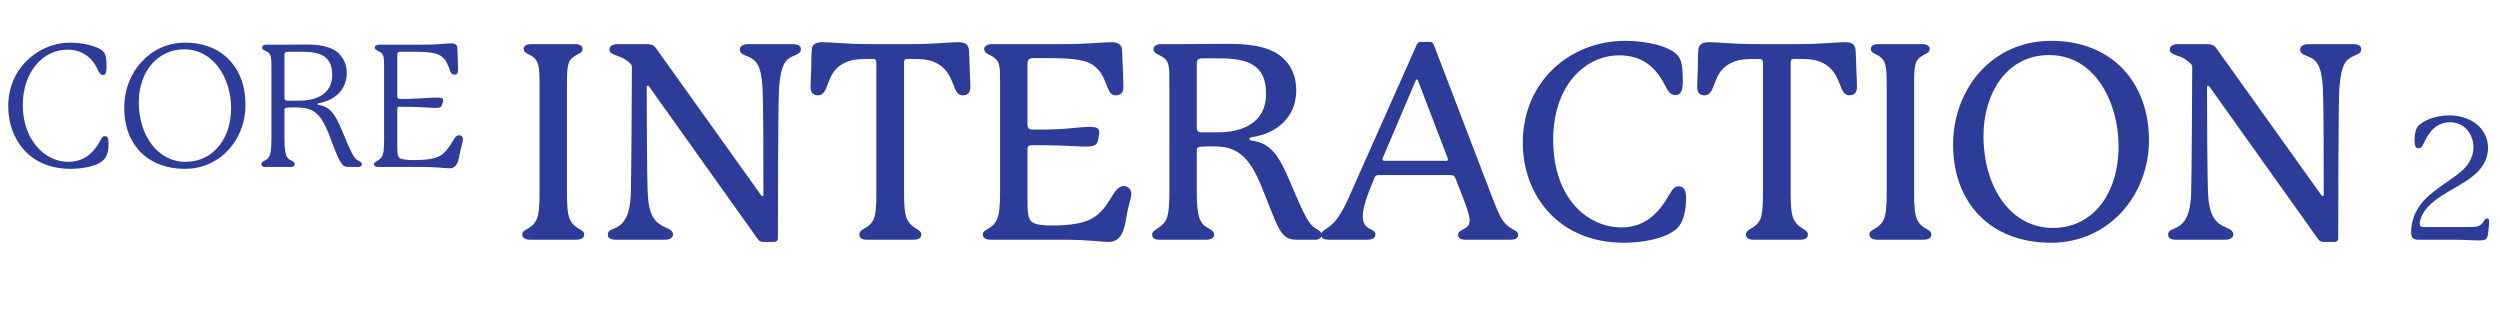
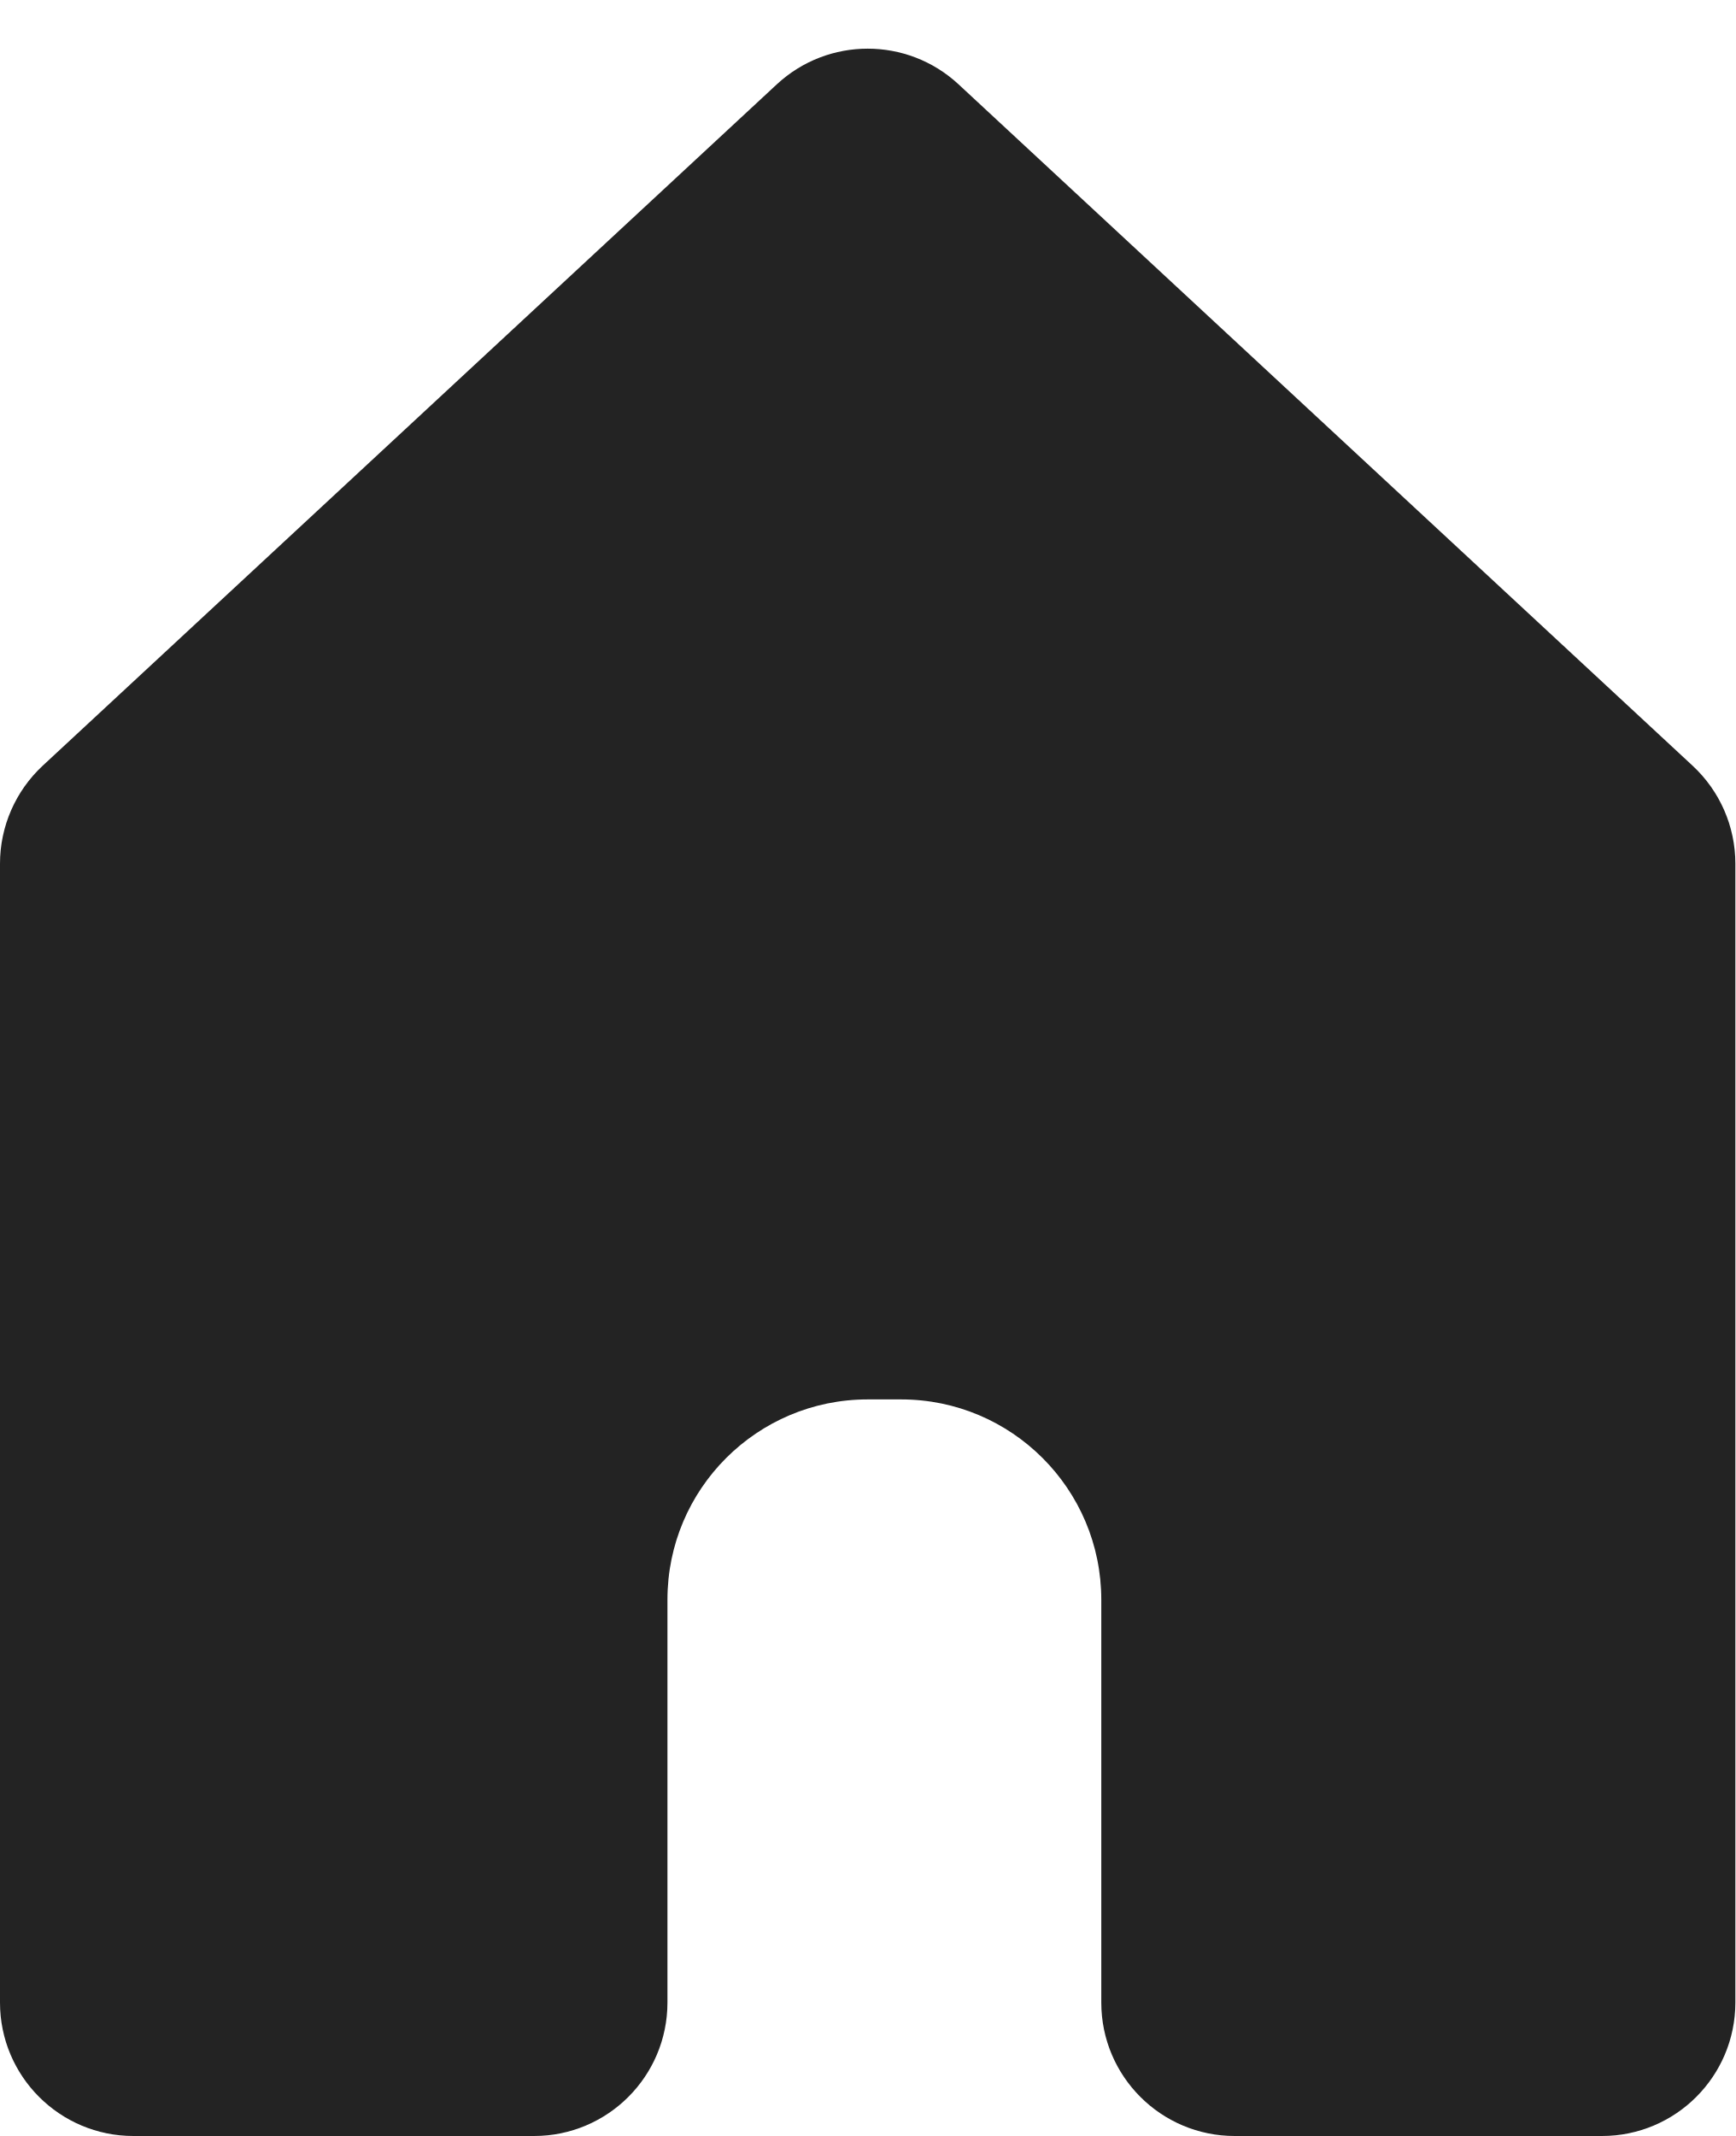
- <svg xmlns="http://www.w3.org/2000/svg" width="584" height="76" viewBox="0 0 584 76" fill="none">
-   <path d="M24.44 31.8C25.2 31.8 25.36 32.28 25.36 33.64C25.36 36.04 24.68 37.4 22.92 38.24C21.36 39 18.84 39.44 16.52 39.44C6.72 39.44 1.92 32.36 1.92 24.8C1.92 19.92 4.04 15.76 7.6 13C9.92 11.2 13 9.96 16.44 9.96C18.92 9.96 21.52 10.56 22.88 11.2C24.64 12 24.88 12.88 24.88 15.56C24.88 17.32 24.52 17.52 24.04 17.52C22.96 17.52 22.84 15.48 21.28 13.88C19.72 12.28 17.96 11.6 15.72 11.6C10 11.6 5.32 16.88 5.32 24.52C5.32 32.4 10.2 37.8 16 37.8C19.32 37.8 21.56 36 23.04 33.52C23.68 32.44 23.8 31.8 24.44 31.8ZM43.021 11.52C37.181 11.52 32.421 16.32 32.421 23.96C32.421 31.36 36.661 37.8 43.341 37.8C49.901 37.8 53.981 32.24 53.981 25.32C53.981 18.16 49.821 11.52 43.021 11.52ZM57.341 24.56C57.341 32.68 51.381 39.44 43.221 39.44C38.341 39.44 34.581 37.68 32.141 34.76C30.101 32.28 29.021 29.2 29.021 25C29.021 17.08 34.901 9.96 43.221 9.96C47.781 9.96 51.381 11.56 53.781 14.24C56.221 16.92 57.341 20.4 57.341 24.56ZM69.847 23.52C73.808 23.52 77.608 22.04 77.608 17.48C77.608 12.28 73.487 12.08 70.007 12.08C70.007 12.08 68.007 12.08 67.368 12.08C66.728 12.08 66.448 12.32 66.448 12.8V22.96C66.448 23.24 66.647 23.52 67.127 23.52C67.368 23.52 69.847 23.52 69.847 23.52ZM83.767 37.56C84.088 37.76 84.528 37.92 84.528 38.36C84.528 38.76 84.168 39 83.688 39H81.407C80.287 39 79.888 38.44 79.368 37.52C78.608 36.28 77.528 33.04 76.528 30.6C75.287 27.68 73.968 25.76 71.368 25.28C70.728 25.16 69.688 25.08 68.767 25.08C67.927 25.08 67.168 25.12 66.927 25.16C66.567 25.2 66.448 25.36 66.448 25.64C66.448 25.88 66.448 32.44 66.448 32.44C66.448 35.2 66.728 36.12 67.047 36.68C67.368 37.2 67.968 37.48 68.248 37.6C68.688 37.84 68.847 38.08 68.847 38.36C68.847 38.84 68.407 39 67.888 39H61.968C61.447 39 61.047 38.84 61.047 38.36C61.047 38.08 61.208 37.84 61.648 37.6C61.928 37.48 62.528 37.2 62.807 36.68C63.167 36.12 63.407 35.2 63.407 32.44V16.44C63.407 13.32 63.407 12.68 62.328 12.04C61.888 11.8 61.248 11.68 61.248 11.12C61.248 10.68 61.608 10.44 62.208 10.44H66.448C68.168 10.44 69.847 10.4 71.407 10.4C74.047 10.4 77.088 10.64 79.007 12.36C80.448 13.68 81.007 15.4 81.007 17.04C81.007 21.12 77.968 23.52 74.487 24.08C74.207 24.12 74.168 24.2 74.168 24.32C74.168 24.4 74.207 24.48 74.487 24.52C77.088 24.96 78.207 26.44 80.007 30.76C82.088 35.8 82.688 37.08 83.767 37.56ZM107.207 31.6C107.727 31.6 108.127 31.84 108.127 32.52C108.127 33 108.007 33.36 107.807 34.12C107.127 36.72 107.207 39.32 105.007 39.32C103.887 39.32 102.167 39 98.407 39H88.487C87.807 39 87.367 38.88 87.367 38.36C87.367 38 87.727 37.84 88.047 37.64C88.527 37.36 88.927 37 89.207 36.6C89.527 36.04 89.727 35.36 89.727 32.56V16.12C89.727 13.28 89.727 12.64 88.647 12.08C88.207 11.8 87.567 11.68 87.567 11.12C87.567 10.68 87.927 10.44 88.527 10.44H98.807C102.687 10.44 104.407 10.12 105.447 10.12C106.167 10.12 106.807 10.4 106.847 11.2C106.887 11.8 106.887 12.76 106.927 13.72C106.967 14.64 107.007 15.56 107.007 16.24C107.007 17.16 106.687 17.44 106.207 17.44C105.727 17.44 105.447 17.32 105.127 16.52C104.567 15.16 104.407 14.04 103.007 13.08C101.767 12.2 99.327 12.08 96.247 12.08H93.567C93.007 12.08 92.807 12.32 92.807 12.8C92.807 13.28 92.807 22.32 92.807 22.32C92.807 22.92 92.967 23.12 93.647 23.12C94.527 23.12 95.807 23.12 97.767 23C99.367 22.92 100.647 22.8 102.087 22.8C102.767 22.8 103.527 22.8 103.527 23.4C103.527 23.72 103.407 23.92 103.367 24.12C103.167 25.12 102.767 25.2 101.767 25.2C100.487 25.2 99.087 25.04 97.367 25C95.847 24.96 94.087 24.92 93.287 24.92C92.927 24.92 92.807 25.12 92.807 25.44V33.96C92.807 35.76 92.847 36.56 93.367 36.92C93.887 37.28 95.287 37.4 96.727 37.4C97.887 37.4 99.087 37.32 99.807 37.24C103.247 36.8 104.087 35.72 105.967 32.64C106.367 31.96 106.647 31.6 107.207 31.6Z" fill="#2E3C99" />
-   <path d="M565 29.32C566.04 28.28 568.68 26.96 572.16 26.96C577.24 26.96 581.2 30 581.2 34.56C581.2 36.52 580.4 38.6 578.6 40.32C575.2 43.6 569.52 45.24 566.6 49C565.48 50.44 565.24 51.84 565.24 52.2C565.24 52.76 565.48 53.04 566.04 53.04H576.48C577.44 53.04 578.28 53 578.84 52.84C579.56 52.64 579.96 52.12 580.28 51.52C580.52 51.08 580.72 51.04 580.96 51.04C581.36 51.04 581.48 51.32 581.48 51.76C581.48 52.08 581.4 52.88 581.32 53.64C581.08 55.88 581.04 56.16 579 56.16C577.56 56.16 575.36 56 573.28 56H564.96C563.48 56 563.24 55.36 563.24 54.08C563.24 52.56 563.72 48.88 567.32 45.76C570.24 43.2 572.84 41.88 575.12 39.88C577 38.24 577.8 36.2 577.8 34.4C577.8 31.6 575.92 28.56 572.32 28.56C570.68 28.56 569.36 29.2 568.36 30.16C567.32 31.16 566.64 32.52 566.04 33.76C565.72 34.44 565.4 34.64 564.96 34.64C564.08 34.64 564.04 33.52 564.04 32.56C564.04 31.4 564.28 30 565 29.32Z" fill="#2E3C99" />
-   <path d="M132.44 44.992C132.44 47.872 132.568 49.92 133.08 51.136C134.168 53.696 136.472 53.376 136.472 54.784C136.472 55.68 135.64 56 134.488 56H123.992C122.84 56 122.008 55.68 122.008 54.784C122.008 53.376 124.248 53.76 125.4 51.136C125.912 49.984 126.04 47.744 126.04 44.992V20.096C126.04 15.488 125.848 14.208 124.376 13.184C123.352 12.48 122.328 12.416 122.328 11.392C122.328 10.752 122.968 10.304 124.12 10.304H134.36C135.448 10.304 136.088 10.752 136.088 11.392C136.088 12.416 135.128 12.48 134.104 13.184C132.568 14.208 132.44 15.488 132.44 20.096V44.992ZM185.052 10.304C186.46 10.304 187.1 10.688 187.1 11.52C187.1 12.48 186.076 12.736 185.244 13.12C183.58 13.888 182.364 14.912 181.98 20.736C181.724 25.024 181.724 53.504 181.724 55.68C181.724 56.128 181.468 56.512 180.828 56.512H178.268C177.692 56.512 177.372 56.32 176.988 55.808L151.772 20.416C151.58 20.16 151.516 20.032 151.324 20.032C151.196 20.032 151.068 20.16 151.068 20.352C151.068 25.792 151.132 42.24 151.324 45.376C151.58 50.688 153.244 52.224 155.612 53.184C156.572 53.568 157.212 54.016 157.212 54.784C157.212 55.552 156.444 56 155.356 56H143.9C142.428 56 141.98 55.488 141.98 54.784C141.98 52.48 147.036 54.976 147.356 45.376C147.484 42.24 147.612 17.216 147.612 15.744C147.612 15.232 147.42 15.04 147.228 14.848C146.716 14.336 146.14 13.888 145.372 13.504C144.092 12.864 142.364 12.736 142.364 11.584C142.364 10.624 143.324 10.304 144.348 10.304H151.068C152.092 10.304 152.732 10.56 153.244 11.264L177.628 45.376C177.884 45.696 177.948 45.824 178.076 45.824C178.268 45.824 178.332 45.696 178.332 45.504C178.332 38.464 178.332 24.768 178.14 20.736C177.884 15.36 176.668 14.016 174.812 13.248C173.916 12.864 172.828 12.608 172.828 11.584C172.828 10.752 173.596 10.304 174.94 10.304H185.052ZM226.351 11.712C226.479 13.376 226.479 14.976 226.543 16.576C226.607 17.792 226.671 19.072 226.671 20.352C226.671 21.376 226.287 22.272 224.879 22.272C222.255 22.272 223.343 17.088 218.735 14.72C216.815 13.76 215.023 13.76 212.015 13.76C211.311 13.76 211.183 14.08 211.183 14.592C211.183 14.912 211.183 44.864 211.183 44.864C211.183 47.872 211.311 49.984 211.887 51.2C213.039 53.568 215.215 53.44 215.215 54.784C215.215 55.68 214.383 56 213.423 56H202.479C201.519 56 200.751 55.68 200.751 54.784C200.751 53.248 203.055 53.632 204.143 51.072C204.591 49.984 204.719 47.872 204.719 44.864C204.719 44.864 204.719 14.912 204.719 14.592C204.719 14.144 204.591 13.76 203.887 13.76C200.111 13.76 198.639 13.888 196.655 15.04C192.815 17.28 193.711 22.272 191.087 22.272C189.999 22.272 189.359 21.696 189.359 20.352C189.359 18.88 189.423 17.728 189.487 16.576C189.551 15.296 189.487 13.504 189.615 11.712C189.679 10.432 190.383 9.856 192.303 9.856C194.223 9.856 197.615 10.304 203.247 10.304H212.719C218.415 10.304 221.807 9.856 223.727 9.856C225.263 9.856 226.223 10.176 226.351 11.712ZM262.484 43.456C263.444 43.456 264.276 44.16 264.276 45.248C264.276 45.888 264.02 46.848 263.764 47.744C262.74 51.008 263.188 56.512 258.964 56.512C257.236 56.512 254.42 56 248.212 56H231.572C230.42 56 229.588 55.68 229.588 54.784C229.588 53.376 231.828 53.76 232.916 51.2C233.428 50.048 233.62 47.936 233.62 44.992V19.264C233.62 15.36 233.556 14.208 231.828 13.184C230.996 12.672 229.908 12.48 229.908 11.456C229.908 10.816 230.548 10.304 231.636 10.304H248.276C254.292 10.304 257.684 9.856 259.54 9.856C260.756 9.856 262.036 10.112 262.1 11.648C262.228 13.568 262.42 18.56 262.42 20.416C262.42 21.568 261.908 22.272 260.564 22.272C259.86 22.272 259.284 21.888 258.708 20.416C257.94 18.56 257.428 16.576 255.188 15.104C253.012 13.696 249.108 13.568 243.924 13.568H241.428C240.34 13.568 240.02 14.016 240.02 14.912V28.864C240.02 30.016 240.34 30.272 241.492 30.272C243.028 30.272 245.204 30.272 247.764 30.144C250.132 30.016 252.82 29.632 254.484 29.632C255.764 29.632 256.788 29.76 256.788 30.912C256.788 31.424 256.66 31.744 256.596 32.256C256.404 33.92 255.7 34.24 253.46 34.24C251.86 34.24 249.748 34.048 247.38 33.984C245.396 33.92 242.58 33.92 240.852 33.92C240.276 33.92 240.02 34.24 240.02 34.752V45.888C240.02 49.6 240.084 51.072 241.044 51.84C241.876 52.48 243.54 52.672 245.716 52.672C250.068 52.672 253.204 52.16 255.252 50.944C259.412 48.512 259.924 43.52 262.484 43.456ZM284.496 30.912C290 30.912 295.76 28.864 295.76 21.888C295.76 14.976 291.28 13.632 284.752 13.632C284.752 13.632 281.808 13.632 280.848 13.632C279.952 13.632 279.568 13.952 279.568 14.72V30.016C279.568 30.528 279.888 30.912 280.592 30.912C280.912 30.912 284.496 30.912 284.496 30.912ZM307.28 53.312C307.92 53.76 308.752 54.016 308.752 54.848C308.752 55.68 307.984 56 307.152 56H302.864C300.816 56 299.92 55.232 298.96 53.696C297.808 51.84 296.208 47.168 294.48 43.072C292.432 38.208 290.256 35.264 286.288 34.432C285.456 34.24 284.048 34.176 282.832 34.176C281.744 34.176 280.72 34.24 280.272 34.304C279.76 34.368 279.568 34.624 279.568 35.136C279.568 35.392 279.568 44.8 279.568 44.8C279.568 49.28 280.016 50.688 280.464 51.584C281.488 53.632 283.6 53.312 283.6 54.784C283.6 55.68 282.768 56 281.808 56H270.864C269.904 56 269.136 55.68 269.136 54.784C269.136 53.632 271.184 53.376 272.272 51.584C272.784 50.688 273.168 49.28 273.168 44.8V19.648C273.168 15.424 273.168 14.208 271.376 13.184C270.544 12.672 269.456 12.48 269.456 11.456C269.456 10.816 270.096 10.304 271.184 10.304H276.88C280.016 10.304 283.664 10.24 286.736 10.24C291.216 10.24 296.272 10.624 299.408 13.312C301.968 15.488 302.8 18.368 302.8 21.056C302.8 22.848 302.416 24.576 301.776 25.856C299.856 29.696 296.208 31.488 292.368 32.064C291.984 32.128 291.856 32.256 291.856 32.448C291.856 32.64 291.984 32.768 292.368 32.832C296.912 33.472 298.768 36.224 301.648 43.136C304.848 50.752 305.808 52.416 307.28 53.312ZM330.633 19.008L323.081 36.736C322.953 36.992 322.953 37.12 322.953 37.184C322.953 37.376 323.081 37.568 323.401 37.568H337.865C338.121 37.568 338.249 37.44 338.249 37.248C338.249 37.184 338.249 37.12 338.121 36.8L331.337 19.072C331.145 18.624 331.145 18.56 330.953 18.56C330.825 18.56 330.761 18.688 330.633 19.008ZM351.881 52.48C353.289 53.824 354.633 53.76 354.633 54.848C354.633 55.552 354.185 56 352.841 56H342.217C341.193 56 340.617 55.552 340.617 54.848C340.617 53.376 343.305 53.824 343.305 51.52C343.305 50.688 342.985 49.472 342.153 47.232L339.977 41.6C339.785 41.088 339.465 40.896 338.761 40.896H321.993C321.545 40.896 321.289 41.088 321.097 41.472C319.305 45.76 318.345 48.576 318.345 50.496C318.345 54.016 321.289 53.184 321.289 54.784C321.289 55.616 320.521 56 319.433 56H310.537C309.321 56 308.617 55.68 308.617 54.912C308.617 53.504 310.601 53.76 312.713 50.56C313.673 49.152 314.633 47.232 315.273 45.696L330.953 10.432C331.209 9.92 331.465 9.792 331.913 9.792H333.961C334.473 9.792 334.729 9.984 334.921 10.432L348.873 46.848C350.089 49.984 350.793 51.392 351.881 52.48ZM378.826 53.12C384.394 53.12 387.338 49.472 388.81 47.296C390.154 45.312 390.73 43.52 392.074 43.52C393.674 43.52 393.866 44.992 393.866 46.272C393.866 48.64 393.482 52.032 391.37 53.696C388.554 55.872 383.498 56.704 379.274 56.704C364.362 56.704 355.722 45.888 355.722 33.28C355.722 19.072 366.73 9.536 379.658 9.536C384.33 9.536 390.026 10.688 391.946 12.992C392.906 14.016 393.098 16 393.098 18.752C393.098 20.864 392.842 22.208 391.37 22.208C389.45 22.208 389.322 19.84 387.21 17.152C385.482 14.912 382.73 12.928 378.314 12.928C370.058 12.928 362.826 20.224 362.826 32.64C362.826 46.4 370.89 53.12 378.826 53.12ZM433.463 11.712C433.591 13.376 433.591 14.976 433.655 16.576C433.719 17.792 433.783 19.072 433.783 20.352C433.783 21.376 433.399 22.272 431.991 22.272C429.367 22.272 430.455 17.088 425.847 14.72C423.927 13.76 422.135 13.76 419.127 13.76C418.423 13.76 418.295 14.08 418.295 14.592C418.295 14.912 418.295 44.864 418.295 44.864C418.295 47.872 418.423 49.984 418.999 51.2C420.151 53.568 422.327 53.44 422.327 54.784C422.327 55.68 421.495 56 420.535 56H409.591C408.631 56 407.863 55.68 407.863 54.784C407.863 53.248 410.167 53.632 411.255 51.072C411.703 49.984 411.831 47.872 411.831 44.864C411.831 44.864 411.831 14.912 411.831 14.592C411.831 14.144 411.703 13.76 410.999 13.76C407.223 13.76 405.751 13.888 403.767 15.04C399.927 17.28 400.823 22.272 398.199 22.272C397.111 22.272 396.471 21.696 396.471 20.352C396.471 18.88 396.535 17.728 396.599 16.576C396.663 15.296 396.599 13.504 396.727 11.712C396.791 10.432 397.495 9.856 399.415 9.856C401.335 9.856 404.727 10.304 410.359 10.304H419.831C425.527 10.304 428.919 9.856 430.839 9.856C432.375 9.856 433.335 10.176 433.463 11.712ZM447.133 44.992C447.133 47.872 447.261 49.92 447.773 51.136C448.861 53.696 451.165 53.376 451.165 54.784C451.165 55.68 450.333 56 449.181 56H438.685C437.533 56 436.701 55.68 436.701 54.784C436.701 53.376 438.941 53.76 440.093 51.136C440.605 49.984 440.733 47.744 440.733 44.992V20.096C440.733 15.488 440.541 14.208 439.069 13.184C438.045 12.48 437.021 12.416 437.021 11.392C437.021 10.752 437.661 10.304 438.813 10.304H449.053C450.141 10.304 450.781 10.752 450.781 11.392C450.781 12.416 449.821 12.48 448.797 13.184C447.261 14.208 447.133 15.488 447.133 20.096V44.992ZM478.704 12.864C468.592 12.864 463.344 22.016 463.344 31.744C463.344 43.712 469.68 53.248 479.536 53.248C488.816 53.248 494.896 45.376 494.896 34.112C494.896 24.192 489.584 12.864 478.704 12.864ZM502 32.768C502 45.312 492.912 56.704 479.088 56.704C465.008 56.704 456.24 47.424 456.24 33.792C456.24 20.928 465.2 9.536 479.152 9.536C493.36 9.536 502 19.264 502 32.768ZM549.542 10.304C550.95 10.304 551.59 10.688 551.59 11.52C551.59 12.48 550.566 12.736 549.734 13.12C548.07 13.888 546.854 14.912 546.47 20.736C546.214 25.024 546.214 53.504 546.214 55.68C546.214 56.128 545.958 56.512 545.318 56.512H542.758C542.182 56.512 541.862 56.32 541.478 55.808L516.262 20.416C516.07 20.16 516.006 20.032 515.814 20.032C515.686 20.032 515.558 20.16 515.558 20.352C515.558 25.792 515.622 42.24 515.814 45.376C516.07 50.688 517.734 52.224 520.102 53.184C521.062 53.568 521.702 54.016 521.702 54.784C521.702 55.552 520.934 56 519.846 56H508.39C506.918 56 506.47 55.488 506.47 54.784C506.47 52.48 511.526 54.976 511.846 45.376C511.974 42.24 512.102 17.216 512.102 15.744C512.102 15.232 511.91 15.04 511.718 14.848C511.206 14.336 510.63 13.888 509.862 13.504C508.582 12.864 506.854 12.736 506.854 11.584C506.854 10.624 507.814 10.304 508.838 10.304H515.558C516.582 10.304 517.222 10.56 517.734 11.264L542.118 45.376C542.374 45.696 542.438 45.824 542.566 45.824C542.758 45.824 542.822 45.696 542.822 45.504C542.822 38.464 542.822 24.768 542.63 20.736C542.374 15.36 541.158 14.016 539.302 13.248C538.406 12.864 537.318 12.608 537.318 11.584C537.318 10.752 538.086 10.304 539.43 10.304H549.542Z" fill="#2E3C99" />
+ <svg xmlns="http://www.w3.org/2000/svg" width="26" height="32" viewBox="0 0 26 32" fill="none">
+   <path d="M14.361 1.263L25.36 11.472C25.768 11.851 26 12.382 26 12.938V30C26 31.105 25.105 32 24 32H18.5C17.395 32 16.5 31.105 16.5 30V23.965C16.5 22.309 15.157 20.965 13.5 20.965H13C11.343 20.965 10 22.309 10 23.965V30C10 31.105 9.105 32 8 32H2C0.895 32 0 31.105 0 30V12.938C0 12.382 0.232 11.851 0.639 11.472L11.639 1.263C12.407 0.551 13.593 0.551 14.361 1.263Z" fill="#232323" />
</svg>
